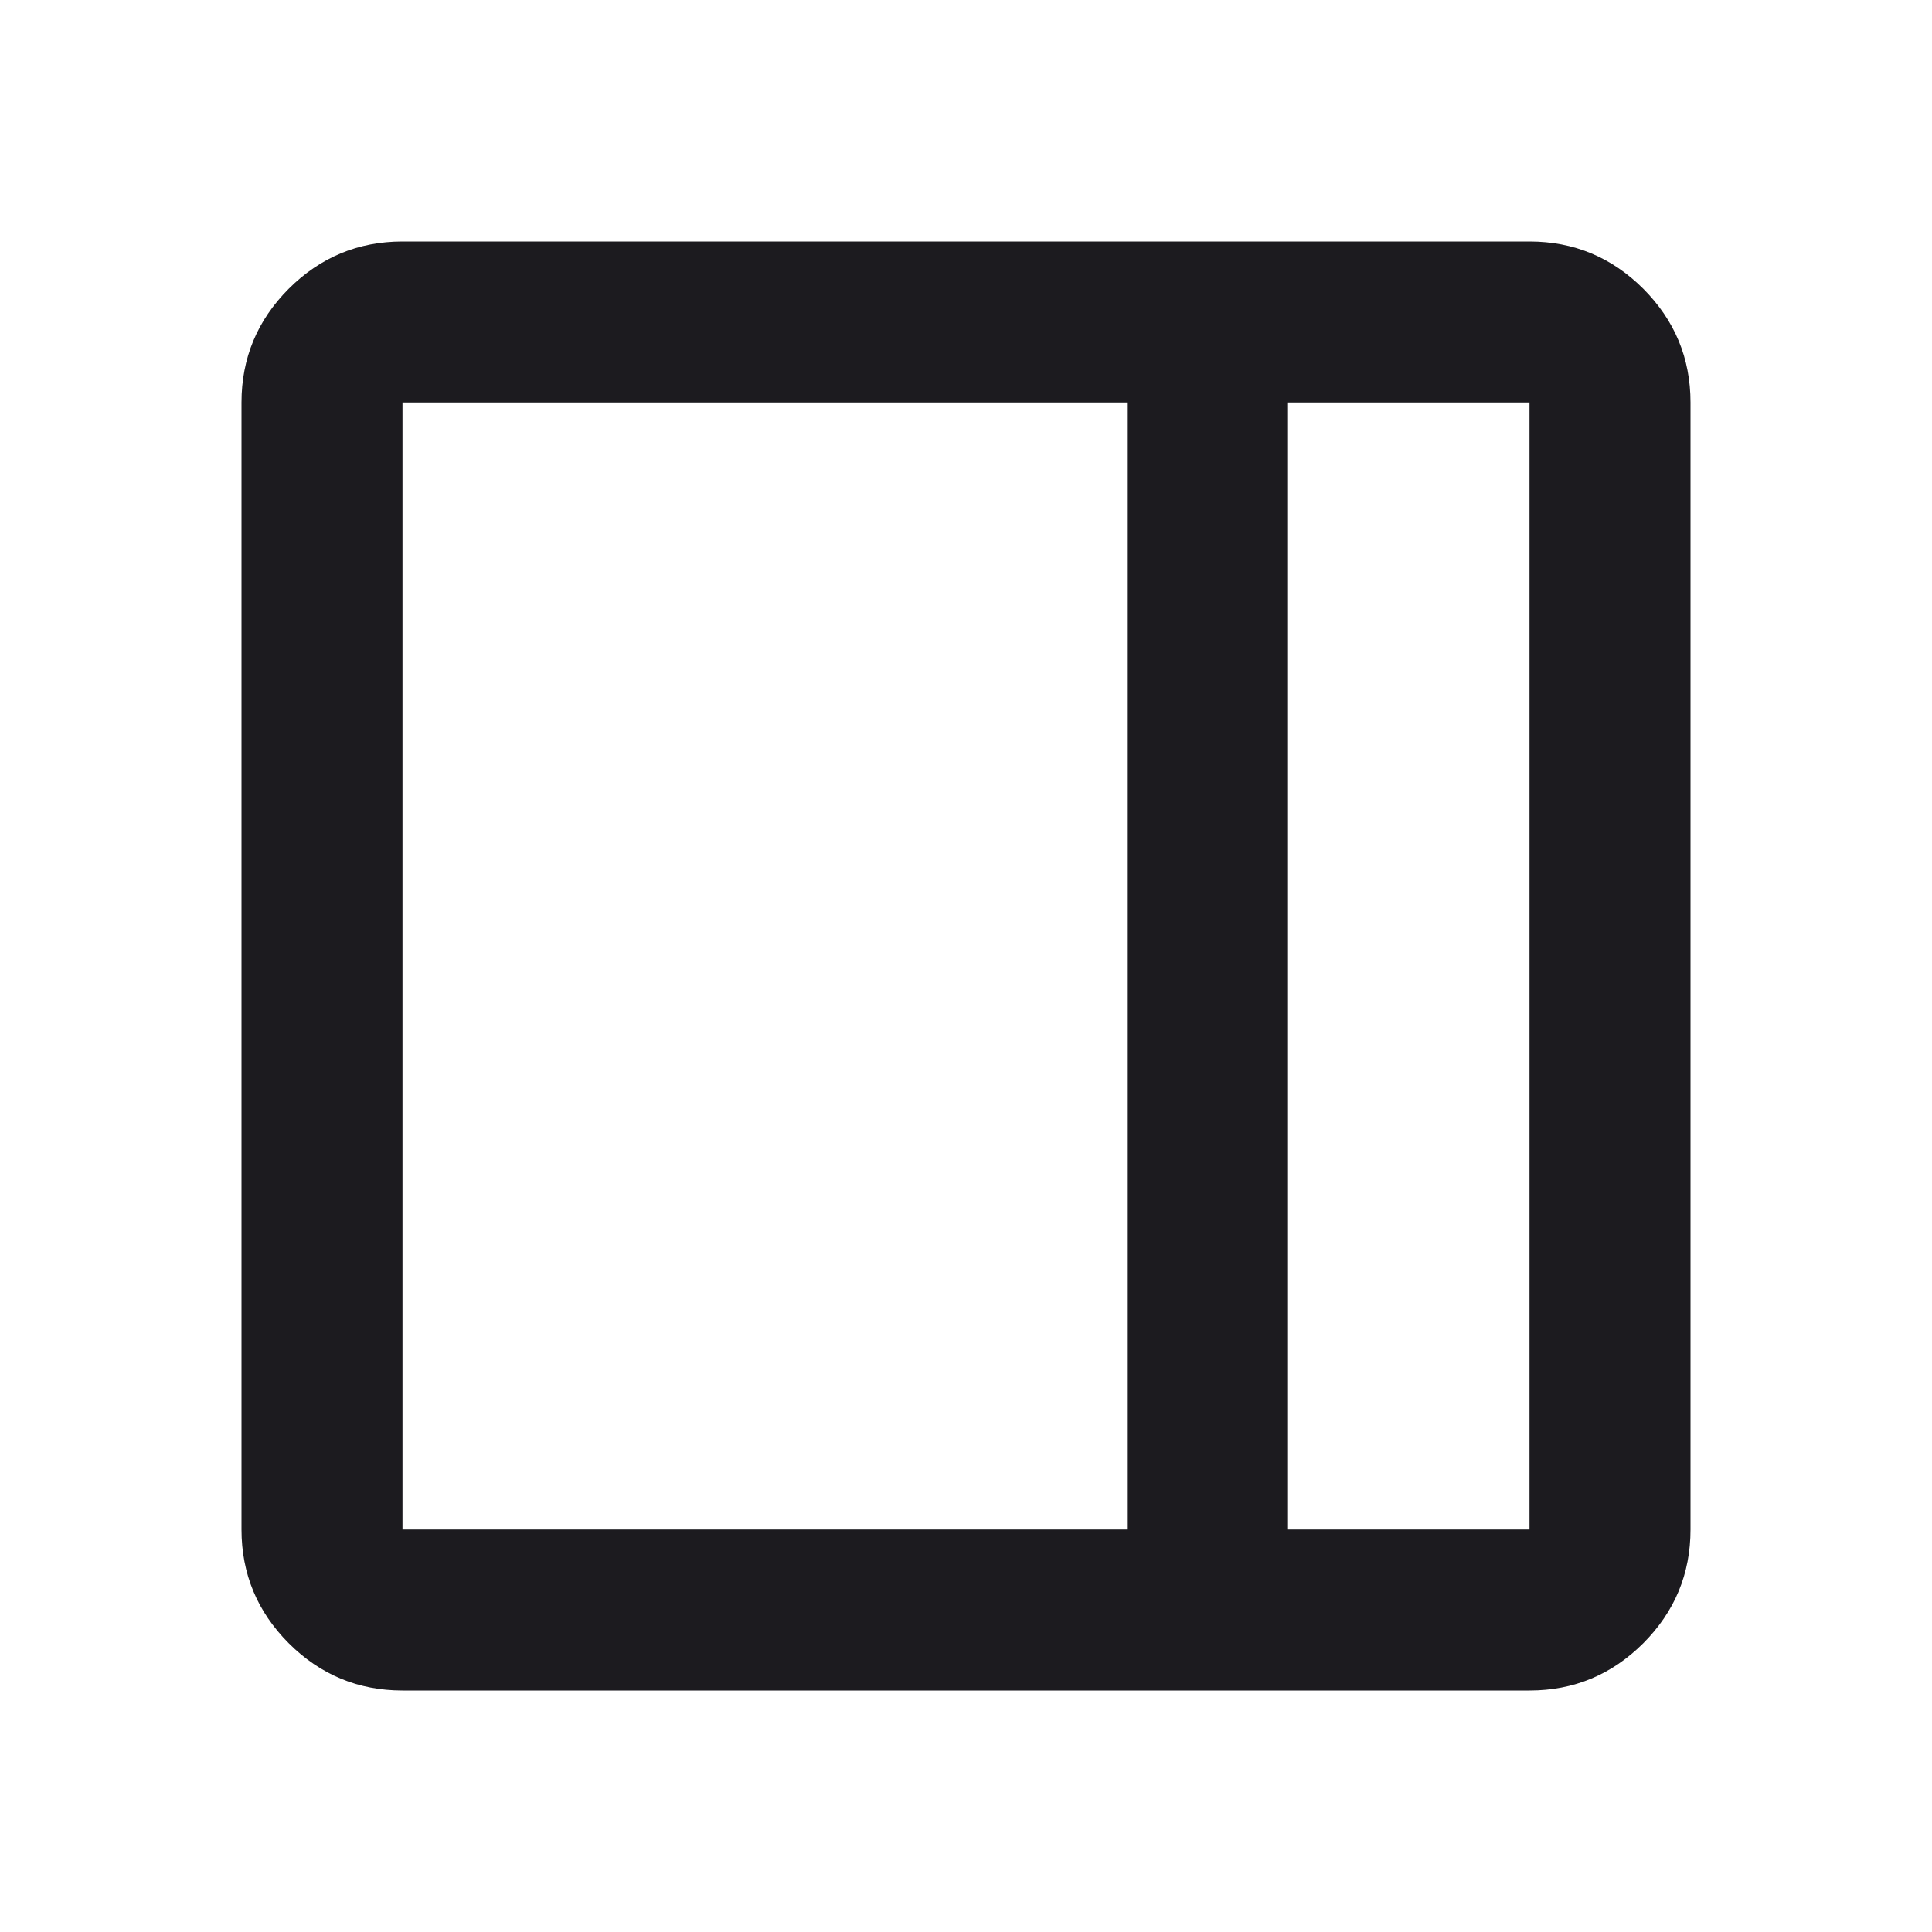
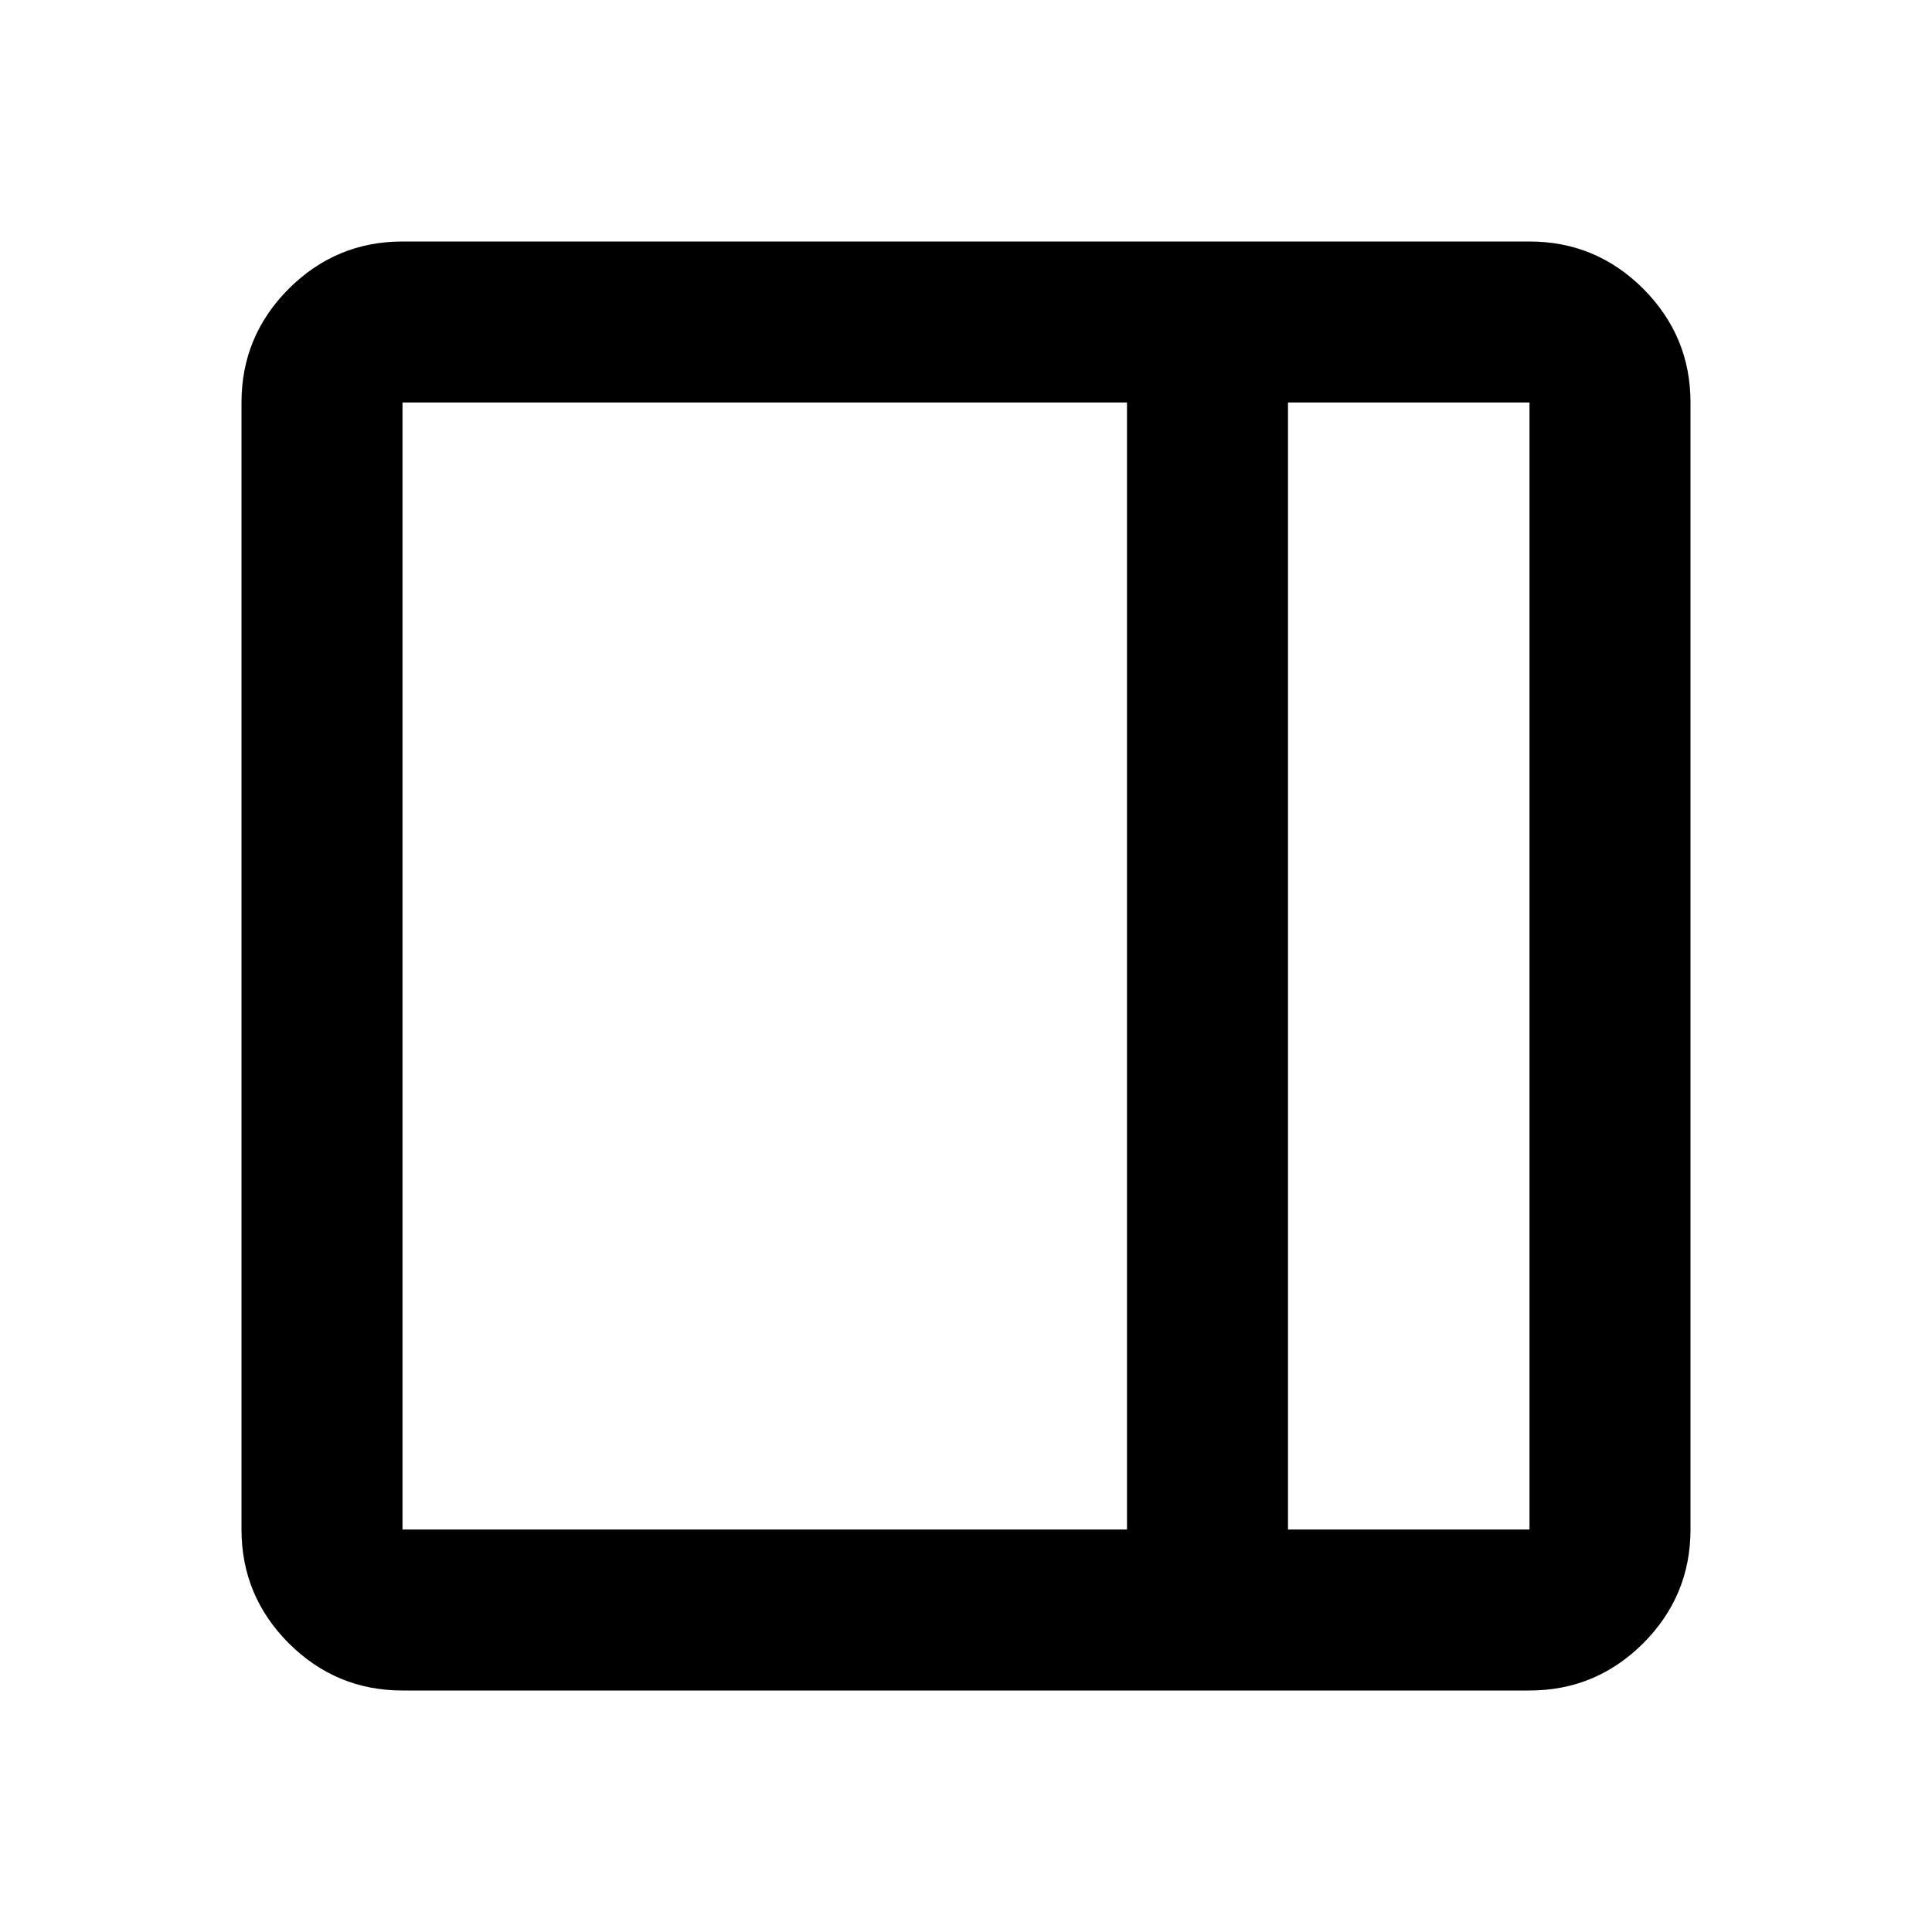
- <svg xmlns="http://www.w3.org/2000/svg" width="24" height="24" viewBox="0 0 24 24" fill="none">
+ <svg xmlns="http://www.w3.org/2000/svg" width="24" height="24" viewBox="0 0 24 24" fill="none" color="inherit">
  <mask id="mask0_489_833" style="mask-type:alpha" maskUnits="userSpaceOnUse" x="0" y="0" width="24" height="24">
-     <rect width="24" height="24" fill="#D9D9D9" />
+     <rect width="24" height="24" fill="currentColor" />
  </mask>
  <g mask="url(#mask0_489_833)">
-     <path d="M5 21C4.45 21 3.979 20.804 3.587 20.413C3.196 20.021 3 19.55 3 19V5C3 4.45 3.196 3.979 3.587 3.587C3.979 3.196 4.45 3 5 3H19C19.55 3 20.021 3.196 20.413 3.587C20.804 3.979 21 4.45 21 5V19C21 19.55 20.804 20.021 20.413 20.413C20.021 20.804 19.55 21 19 21H5ZM16 19H19V5H16V19ZM14 19V5H5V19H14Z" fill="#1C1B1F" />
+     <path d="M5 21C4.45 21 3.979 20.804 3.587 20.413C3.196 20.021 3 19.55 3 19V5C3 4.45 3.196 3.979 3.587 3.587C3.979 3.196 4.45 3 5 3H19C19.55 3 20.021 3.196 20.413 3.587C20.804 3.979 21 4.45 21 5V19C21 19.55 20.804 20.021 20.413 20.413C20.021 20.804 19.55 21 19 21H5ZM16 19H19V5H16V19ZM14 19V5H5V19H14Z" fill="currentColor" />
  </g>
</svg>
